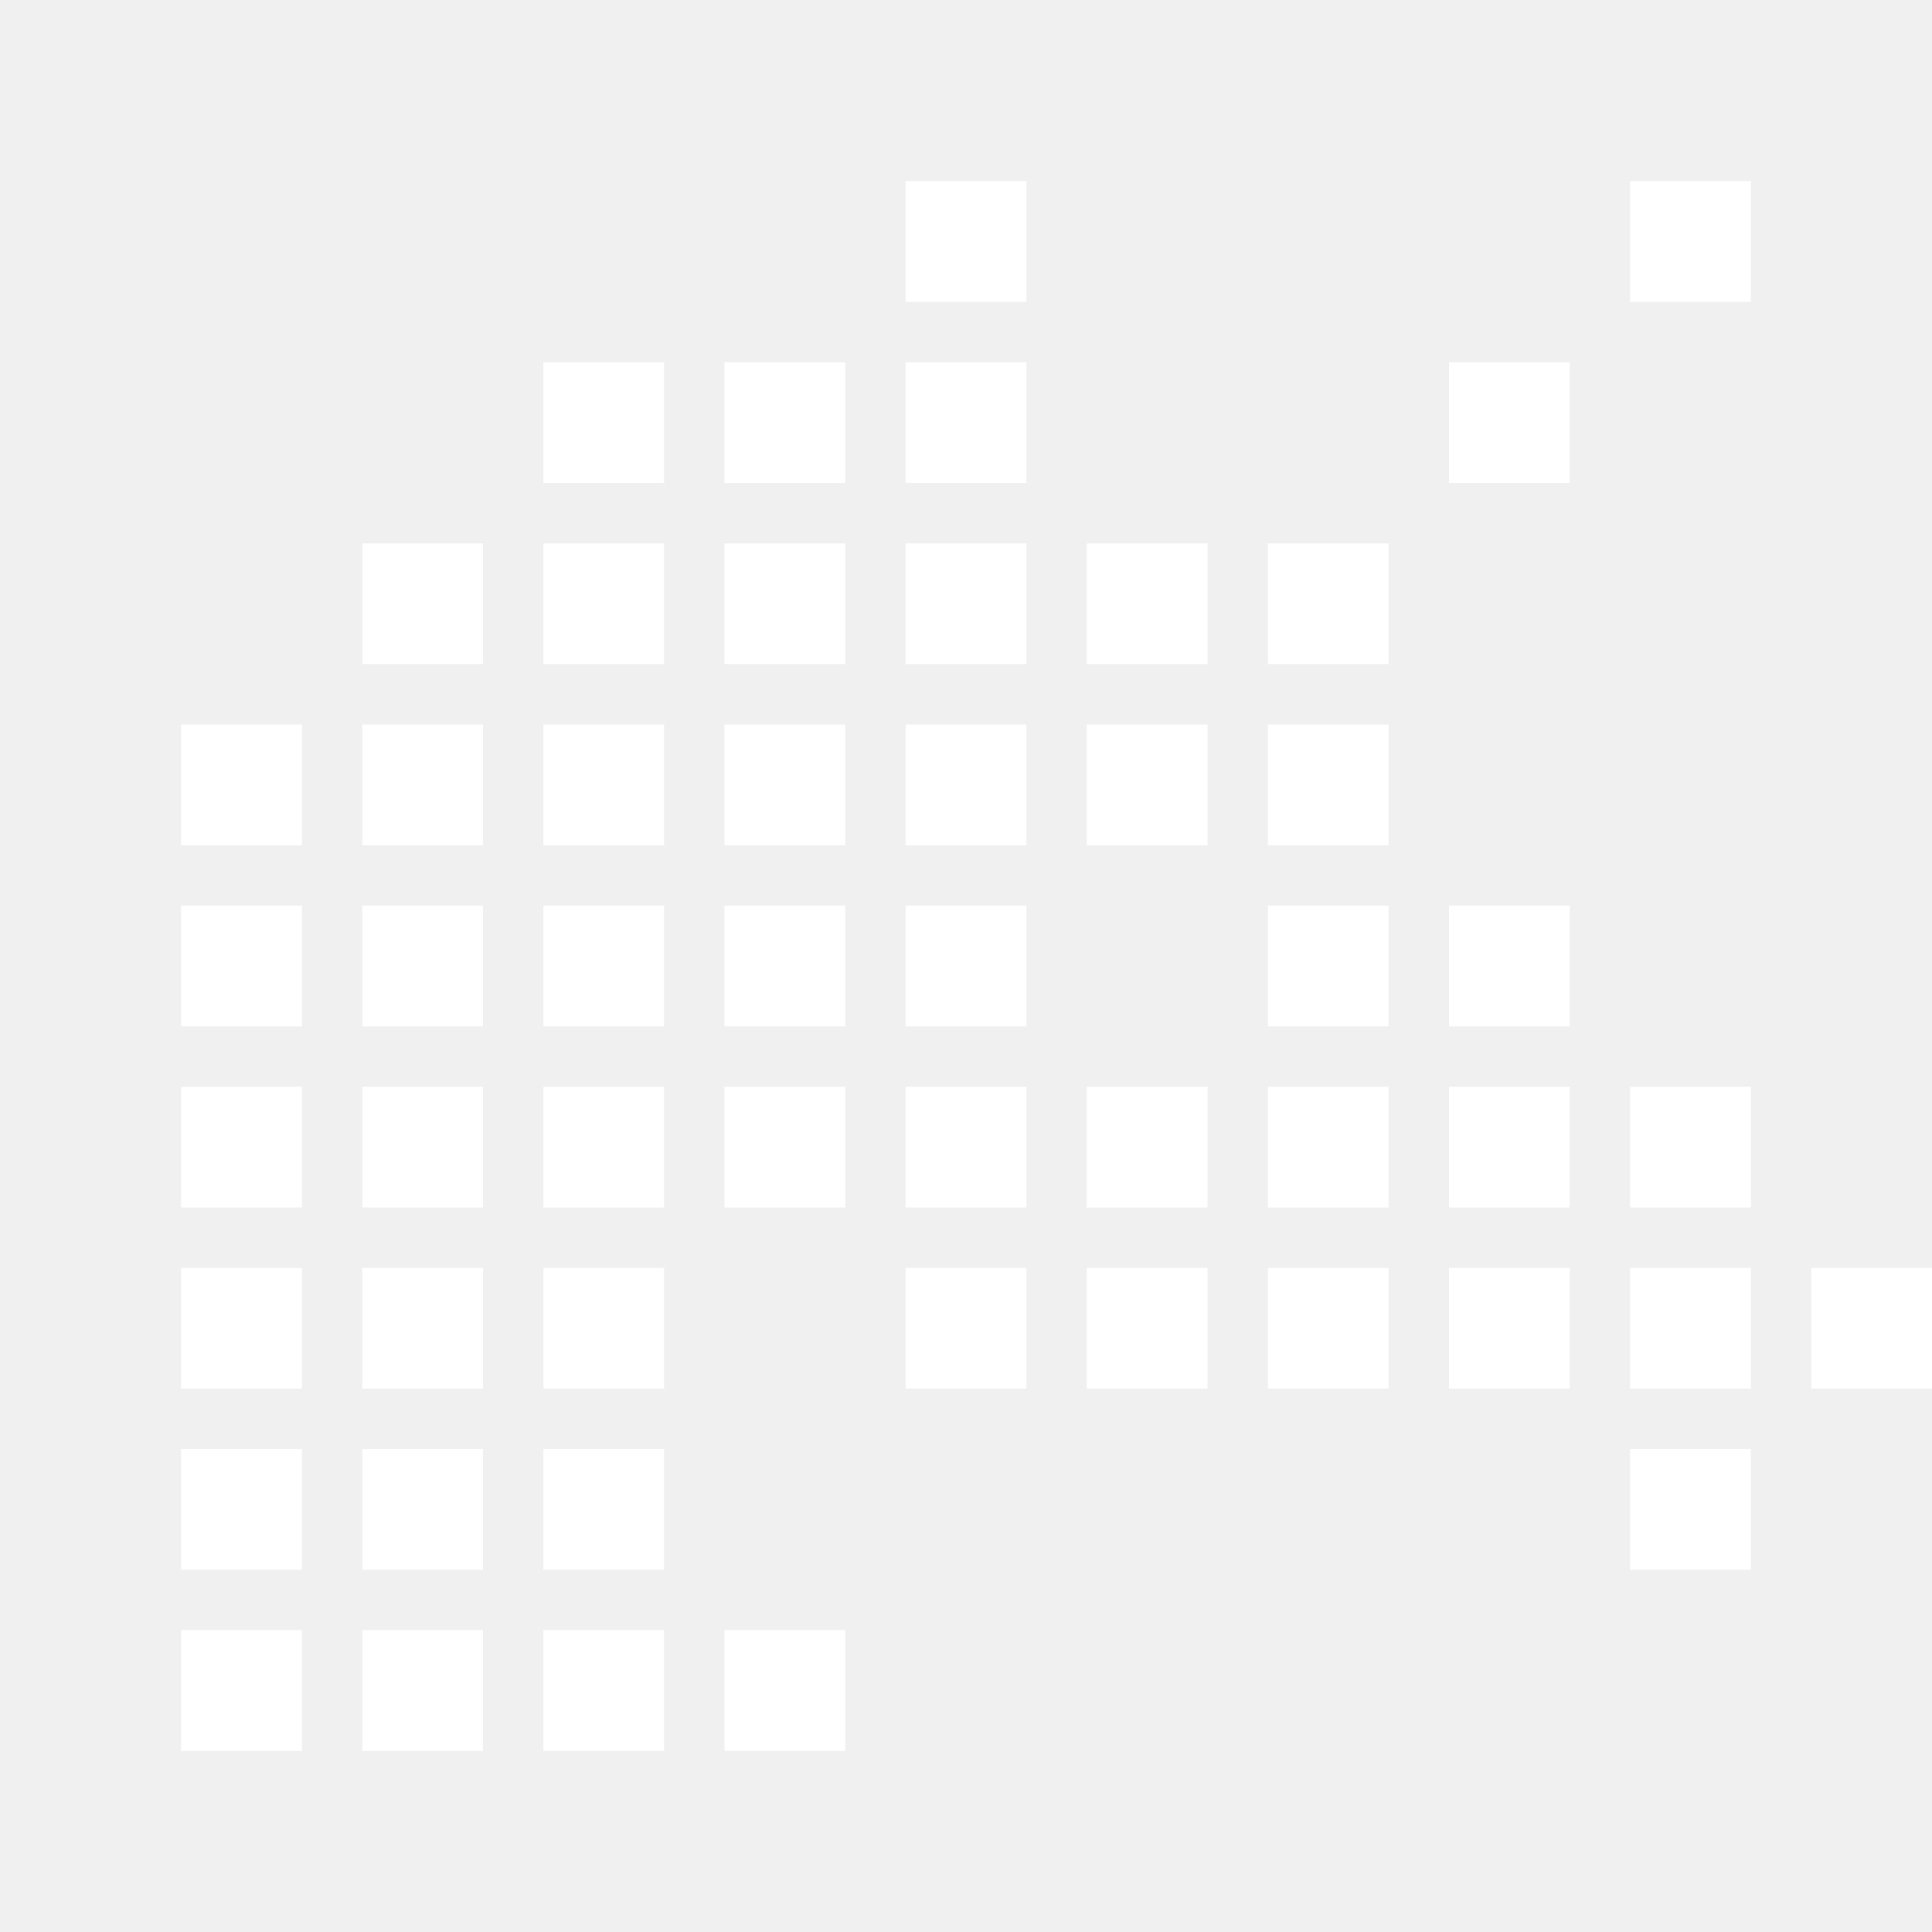
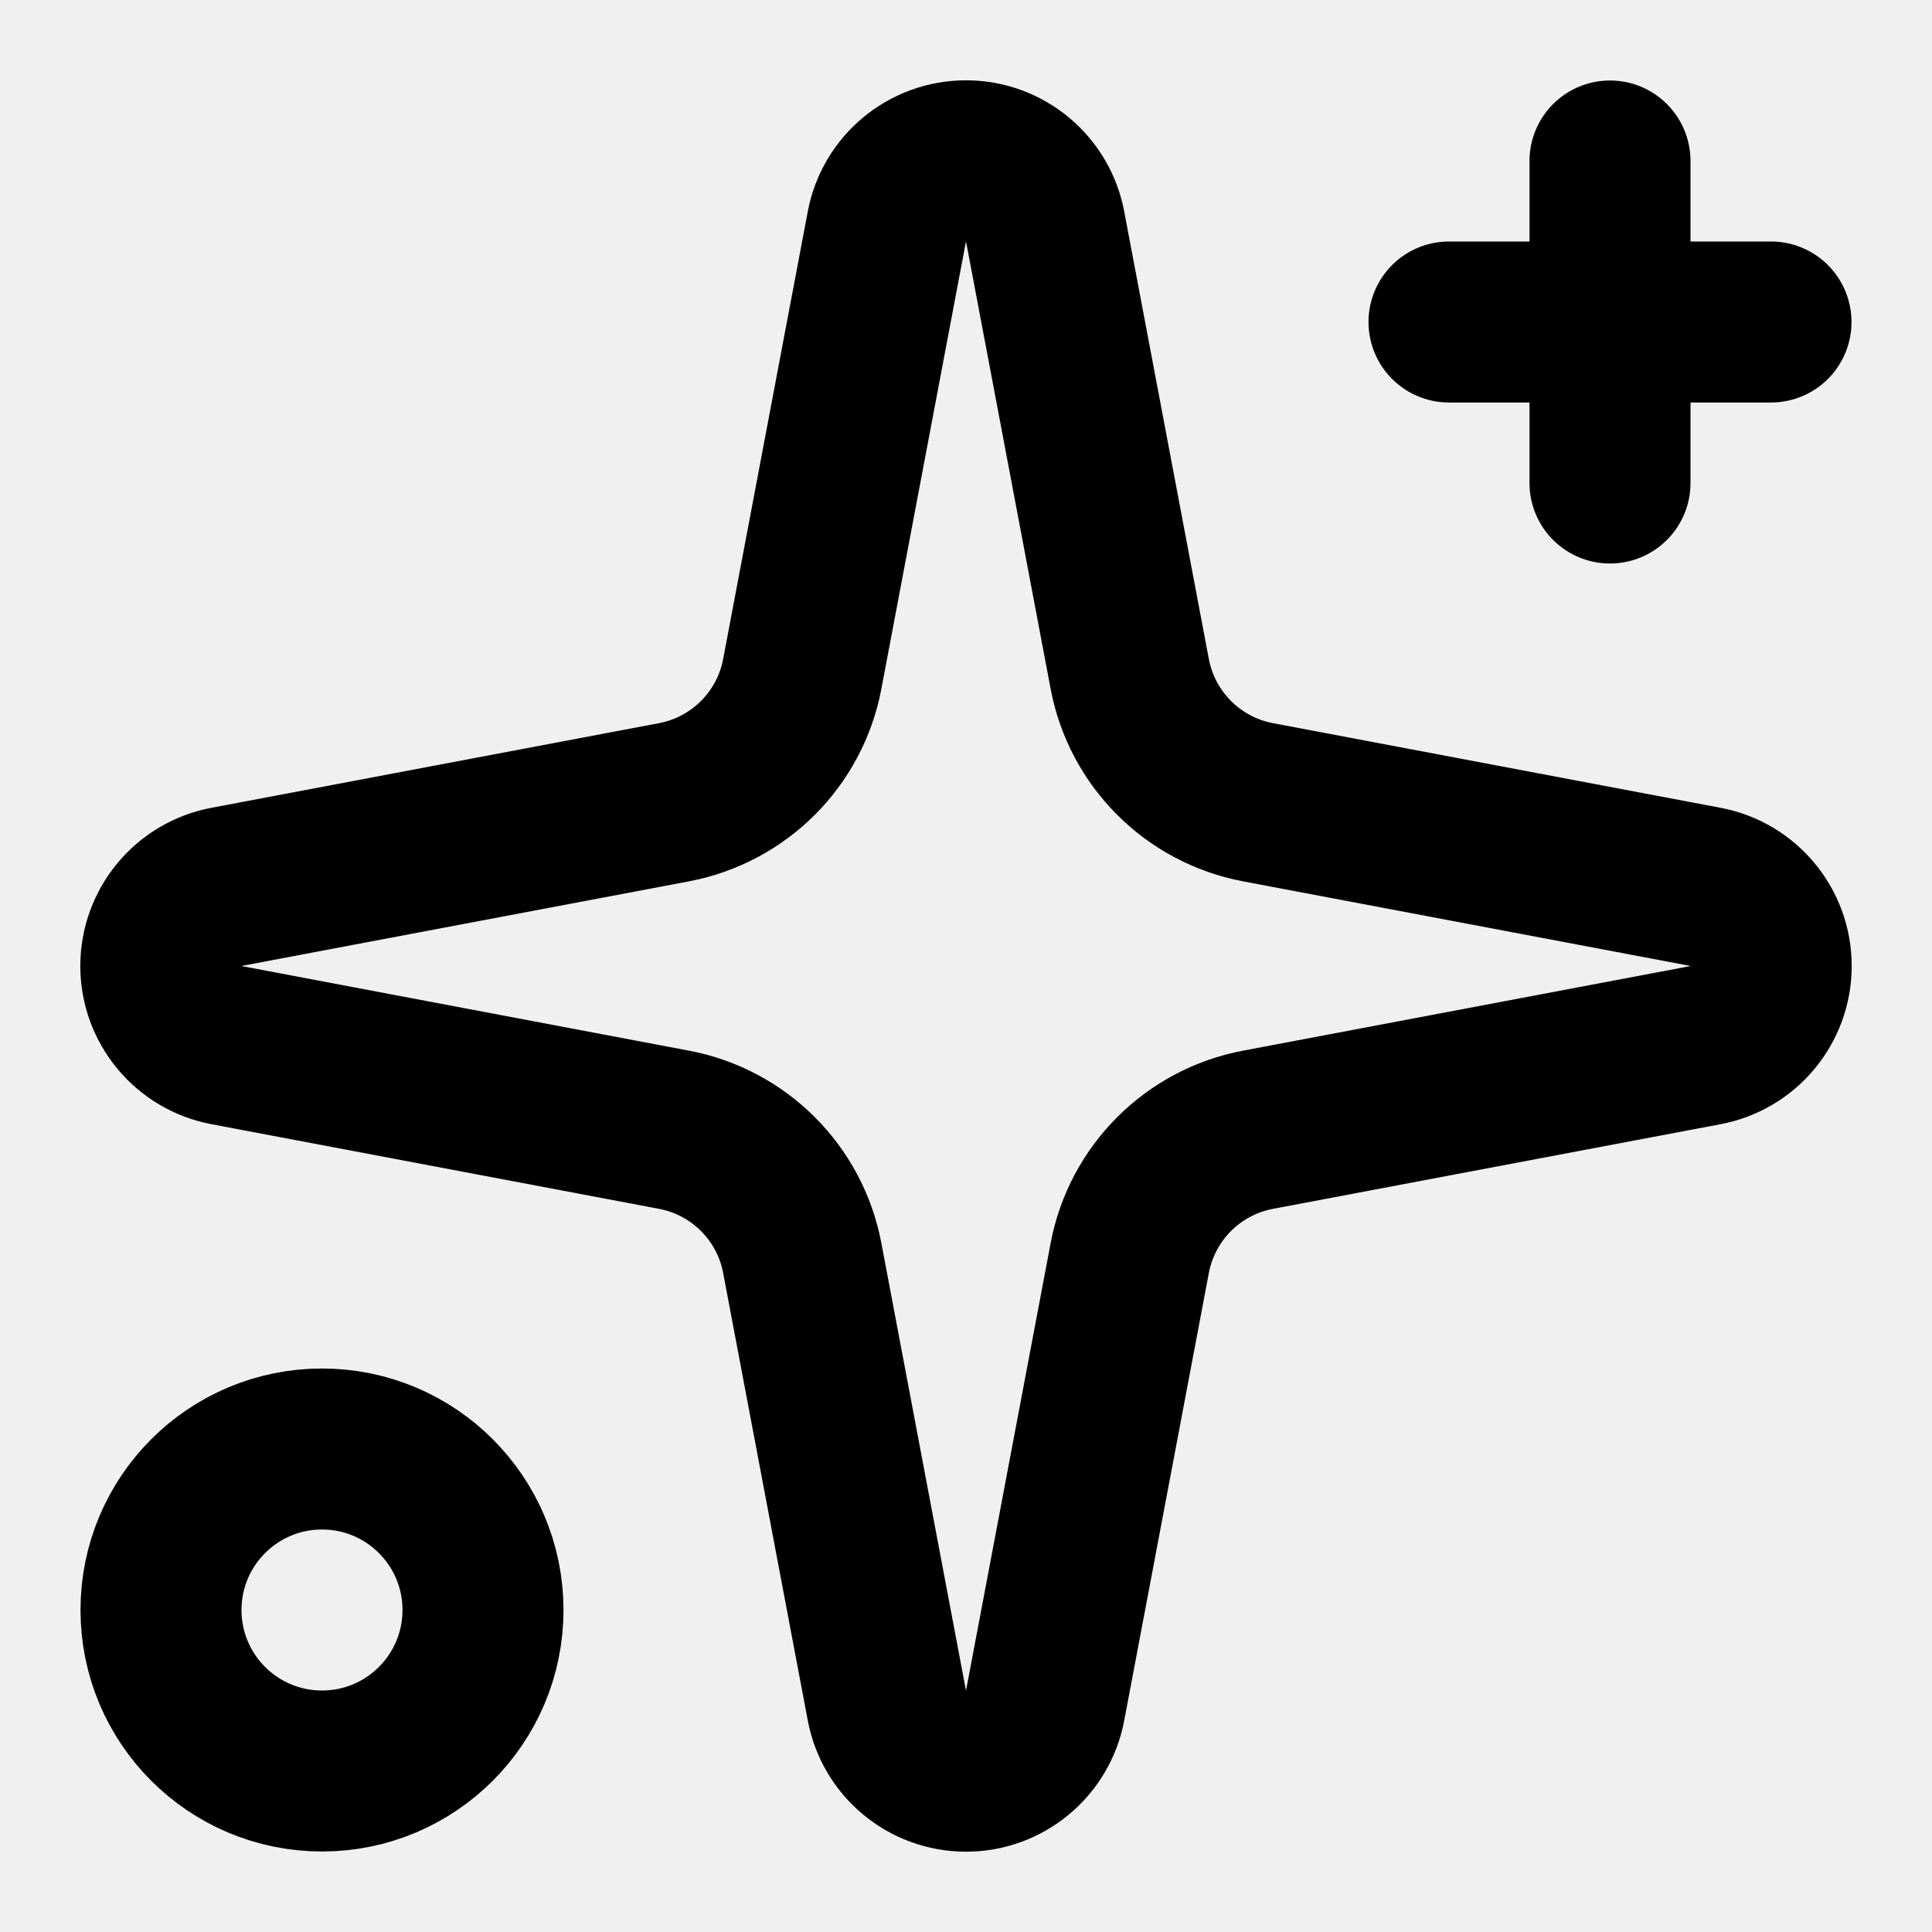
- <svg xmlns="http://www.w3.org/2000/svg" width="96" height="96" viewBox="0 0 96 96" fill="none">
-   <path d="M36 81C37.98 81 39.96 81 42 81C42 82.98 42 84.96 42 87C40.02 87 38.04 87 36 87C36 85.02 36 83.04 36 81Z" fill="white" />
-   <path d="M27 81C28.98 81 30.96 81 33 81C33 82.98 33 84.96 33 87C31.02 87 29.04 87 27 87C27 85.02 27 83.04 27 81Z" fill="white" />
-   <path d="M18 81C19.98 81 21.96 81 24 81C24 82.98 24 84.96 24 87C22.02 87 20.04 87 18 87C18 85.02 18 83.04 18 81Z" fill="white" />
-   <path d="M9 81C10.98 81 12.96 81 15 81C15 82.98 15 84.96 15 87C13.02 87 11.04 87 9 87C9 85.02 9 83.04 9 81Z" fill="white" />
-   <path d="M81 72C82.98 72 84.96 72 87 72C87 73.98 87 75.96 87 78C85.02 78 83.04 78 81 78C81 76.02 81 74.04 81 72Z" fill="white" />
-   <path d="M27 72C28.98 72 30.96 72 33 72C33 73.98 33 75.96 33 78C31.02 78 29.04 78 27 78C27 76.02 27 74.04 27 72Z" fill="white" />
-   <path d="M18 72C19.98 72 21.96 72 24 72C24 73.98 24 75.96 24 78C22.02 78 20.04 78 18 78C18 76.02 18 74.04 18 72Z" fill="white" />
-   <path d="M9 72C10.98 72 12.96 72 15 72C15 73.98 15 75.96 15 78C13.02 78 11.04 78 9 78C9 76.02 9 74.04 9 72Z" fill="white" />
-   <path d="M90 63C91.98 63 93.96 63 96 63C96 64.98 96 66.96 96 69C94.02 69 92.04 69 90 69C90 67.02 90 65.04 90 63Z" fill="white" />
-   <path d="M81 63C82.98 63 84.96 63 87 63C87 64.98 87 66.96 87 69C85.02 69 83.04 69 81 69C81 67.02 81 65.04 81 63Z" fill="white" />
-   <path d="M72 63C73.98 63 75.96 63 78 63C78 64.98 78 66.96 78 69C76.02 69 74.04 69 72 69C72 67.02 72 65.04 72 63Z" fill="white" />
-   <path d="M63 63C64.98 63 66.96 63 69 63C69 64.98 69 66.96 69 69C67.02 69 65.04 69 63 69C63 67.02 63 65.04 63 63Z" fill="white" />
-   <path d="M54 63C55.98 63 57.96 63 60 63C60 64.98 60 66.96 60 69C58.02 69 56.04 69 54 69C54 67.02 54 65.04 54 63Z" fill="white" />
-   <path d="M45 63C46.98 63 48.96 63 51 63C51 64.98 51 66.96 51 69C49.02 69 47.04 69 45 69C45 67.02 45 65.04 45 63Z" fill="white" />
-   <path d="M27 63C28.98 63 30.96 63 33 63C33 64.98 33 66.96 33 69C31.02 69 29.04 69 27 69C27 67.02 27 65.04 27 63Z" fill="white" />
-   <path d="M18 63C19.98 63 21.96 63 24 63C24 64.98 24 66.96 24 69C22.02 69 20.04 69 18 69C18 67.02 18 65.04 18 63Z" fill="white" />
-   <path d="M9 63C10.98 63 12.96 63 15 63C15 64.98 15 66.96 15 69C13.02 69 11.04 69 9 69C9 67.02 9 65.04 9 63Z" fill="white" />
-   <path d="M81 54C82.98 54 84.96 54 87 54C87 55.98 87 57.96 87 60C85.02 60 83.04 60 81 60C81 58.02 81 56.04 81 54Z" fill="white" />
-   <path d="M72 54C73.98 54 75.96 54 78 54C78 55.98 78 57.96 78 60C76.02 60 74.04 60 72 60C72 58.02 72 56.04 72 54Z" fill="white" />
-   <path d="M63 54C64.98 54 66.96 54 69 54C69 55.98 69 57.96 69 60C67.02 60 65.04 60 63 60C63 58.02 63 56.04 63 54Z" fill="white" />
-   <path d="M54 54C55.98 54 57.96 54 60 54C60 55.98 60 57.96 60 60C58.02 60 56.04 60 54 60C54 58.02 54 56.04 54 54Z" fill="white" />
-   <path d="M45 54C46.98 54 48.96 54 51 54C51 55.98 51 57.96 51 60C49.02 60 47.04 60 45 60C45 58.02 45 56.04 45 54Z" fill="white" />
-   <path d="M36 54C37.98 54 39.96 54 42 54C42 55.98 42 57.96 42 60C40.02 60 38.04 60 36 60C36 58.02 36 56.04 36 54Z" fill="white" />
-   <path d="M27 54C28.98 54 30.96 54 33 54C33 55.98 33 57.96 33 60C31.02 60 29.04 60 27 60C27 58.02 27 56.04 27 54Z" fill="white" />
-   <path d="M18 54C19.98 54 21.96 54 24 54C24 55.98 24 57.96 24 60C22.02 60 20.04 60 18 60C18 58.02 18 56.04 18 54Z" fill="white" />
-   <path d="M9 54C10.98 54 12.96 54 15 54C15 55.98 15 57.96 15 60C13.02 60 11.04 60 9 60C9 58.02 9 56.04 9 54Z" fill="white" />
-   <path d="M72 45C73.98 45 75.96 45 78 45C78 46.98 78 48.96 78 51C76.02 51 74.04 51 72 51C72 49.02 72 47.04 72 45Z" fill="white" />
-   <path d="M63 45C64.98 45 66.96 45 69 45C69 46.98 69 48.96 69 51C67.02 51 65.04 51 63 51C63 49.02 63 47.04 63 45Z" fill="white" />
-   <path d="M45 45C46.98 45 48.96 45 51 45C51 46.98 51 48.96 51 51C49.02 51 47.04 51 45 51C45 49.02 45 47.04 45 45Z" fill="white" />
-   <path d="M36 45C37.98 45 39.96 45 42 45C42 46.98 42 48.96 42 51C40.02 51 38.04 51 36 51C36 49.02 36 47.04 36 45Z" fill="white" />
-   <path d="M27 45C28.98 45 30.96 45 33 45C33 46.98 33 48.96 33 51C31.02 51 29.04 51 27 51C27 49.02 27 47.04 27 45Z" fill="white" />
-   <path d="M18 45C19.98 45 21.96 45 24 45C24 46.98 24 48.96 24 51C22.02 51 20.04 51 18 51C18 49.02 18 47.04 18 45Z" fill="white" />
-   <path d="M9 45C10.98 45 12.96 45 15 45C15 46.98 15 48.96 15 51C13.02 51 11.04 51 9 51C9 49.02 9 47.04 9 45Z" fill="white" />
-   <path d="M63 36C64.98 36 66.96 36 69 36C69 37.98 69 39.96 69 42C67.02 42 65.04 42 63 42C63 40.02 63 38.04 63 36Z" fill="white" />
-   <path d="M54 36C55.98 36 57.96 36 60 36C60 37.98 60 39.96 60 42C58.02 42 56.04 42 54 42C54 40.02 54 38.04 54 36Z" fill="white" />
-   <path d="M45 36C46.98 36 48.96 36 51 36C51 37.98 51 39.96 51 42C49.02 42 47.04 42 45 42C45 40.02 45 38.04 45 36Z" fill="white" />
-   <path d="M36 36C37.98 36 39.96 36 42 36C42 37.98 42 39.96 42 42C40.02 42 38.04 42 36 42C36 40.02 36 38.04 36 36Z" fill="white" />
-   <path d="M27 36C28.98 36 30.96 36 33 36C33 37.98 33 39.96 33 42C31.02 42 29.04 42 27 42C27 40.02 27 38.04 27 36Z" fill="white" />
-   <path d="M18 36C19.98 36 21.96 36 24 36C24 37.98 24 39.96 24 42C22.02 42 20.04 42 18 42C18 40.02 18 38.04 18 36Z" fill="white" />
-   <path d="M9 36C10.98 36 12.96 36 15 36C15 37.98 15 39.96 15 42C13.02 42 11.04 42 9 42C9 40.02 9 38.04 9 36Z" fill="white" />
-   <path d="M63 27C64.98 27 66.96 27 69 27C69 28.98 69 30.96 69 33C67.02 33 65.04 33 63 33C63 31.02 63 29.04 63 27Z" fill="white" />
-   <path d="M54 27C55.98 27 57.96 27 60 27C60 28.98 60 30.96 60 33C58.02 33 56.04 33 54 33C54 31.02 54 29.04 54 27Z" fill="white" />
-   <path d="M45 27C46.98 27 48.96 27 51 27C51 28.98 51 30.96 51 33C49.02 33 47.04 33 45 33C45 31.02 45 29.04 45 27Z" fill="white" />
-   <path d="M36 27C37.98 27 39.96 27 42 27C42 28.98 42 30.96 42 33C40.02 33 38.04 33 36 33C36 31.02 36 29.04 36 27Z" fill="white" />
-   <path d="M27 27C28.98 27 30.96 27 33 27C33 28.98 33 30.96 33 33C31.02 33 29.04 33 27 33C27 31.02 27 29.04 27 27Z" fill="white" />
-   <path d="M18 27C19.98 27 21.96 27 24 27C24 28.98 24 30.96 24 33C22.02 33 20.04 33 18 33C18 31.02 18 29.04 18 27Z" fill="white" />
-   <path d="M72 18C73.98 18 75.96 18 78 18C78 19.98 78 21.96 78 24C76.02 24 74.04 24 72 24C72 22.02 72 20.04 72 18Z" fill="white" />
-   <path d="M45 18C46.98 18 48.96 18 51 18C51 19.98 51 21.96 51 24C49.02 24 47.04 24 45 24C45 22.02 45 20.04 45 18Z" fill="white" />
-   <path d="M36 18C37.98 18 39.96 18 42 18C42 19.98 42 21.96 42 24C40.02 24 38.04 24 36 24C36 22.02 36 20.04 36 18Z" fill="white" />
-   <path d="M27 18C28.98 18 30.96 18 33 18C33 19.98 33 21.96 33 24C31.02 24 29.04 24 27 24C27 22.02 27 20.04 27 18Z" fill="white" />
-   <path d="M81 9C82.98 9 84.96 9 87 9C87 10.98 87 12.96 87 15C85.02 15 83.04 15 81 15C81 13.02 81 11.04 81 9Z" fill="white" />
-   <path d="M45 9C46.98 9 48.96 9 51 9C51 10.98 51 12.96 51 15C49.02 15 47.04 15 45 15C45 13.02 45 11.04 45 9Z" fill="white" />
+ <svg xmlns="http://www.w3.org/2000/svg" width="24" height="24" viewBox="0 0 24 24" fill="none" stroke="currentColor" stroke-width="2" stroke-linecap="round" stroke-linejoin="round" class="lucide lucide-ai-chat-vscode-icon lucide-ai-chat-vscode">
+   <path d="M11.017 2.814a1 1 0 0 1 1.966 0l1.051 5.558a2 2 0 0 0 1.594 1.594l5.558 1.051a1 1 0 0 1 0 1.966l-5.558 1.051a2 2 0 0 0-1.594 1.594l-1.051 5.558a1 1 0 0 1-1.966 0l-1.051-5.558a2 2 0 0 0-1.594-1.594l-5.558-1.051a1 1 0 0 1 0-1.966l5.558-1.051a2 2 0 0 0 1.594-1.594z" />
+   <path d="M20 2v4" />
+   <path d="M22 4h-4" />
+   <circle cx="4" cy="20" r="2" />
</svg>
